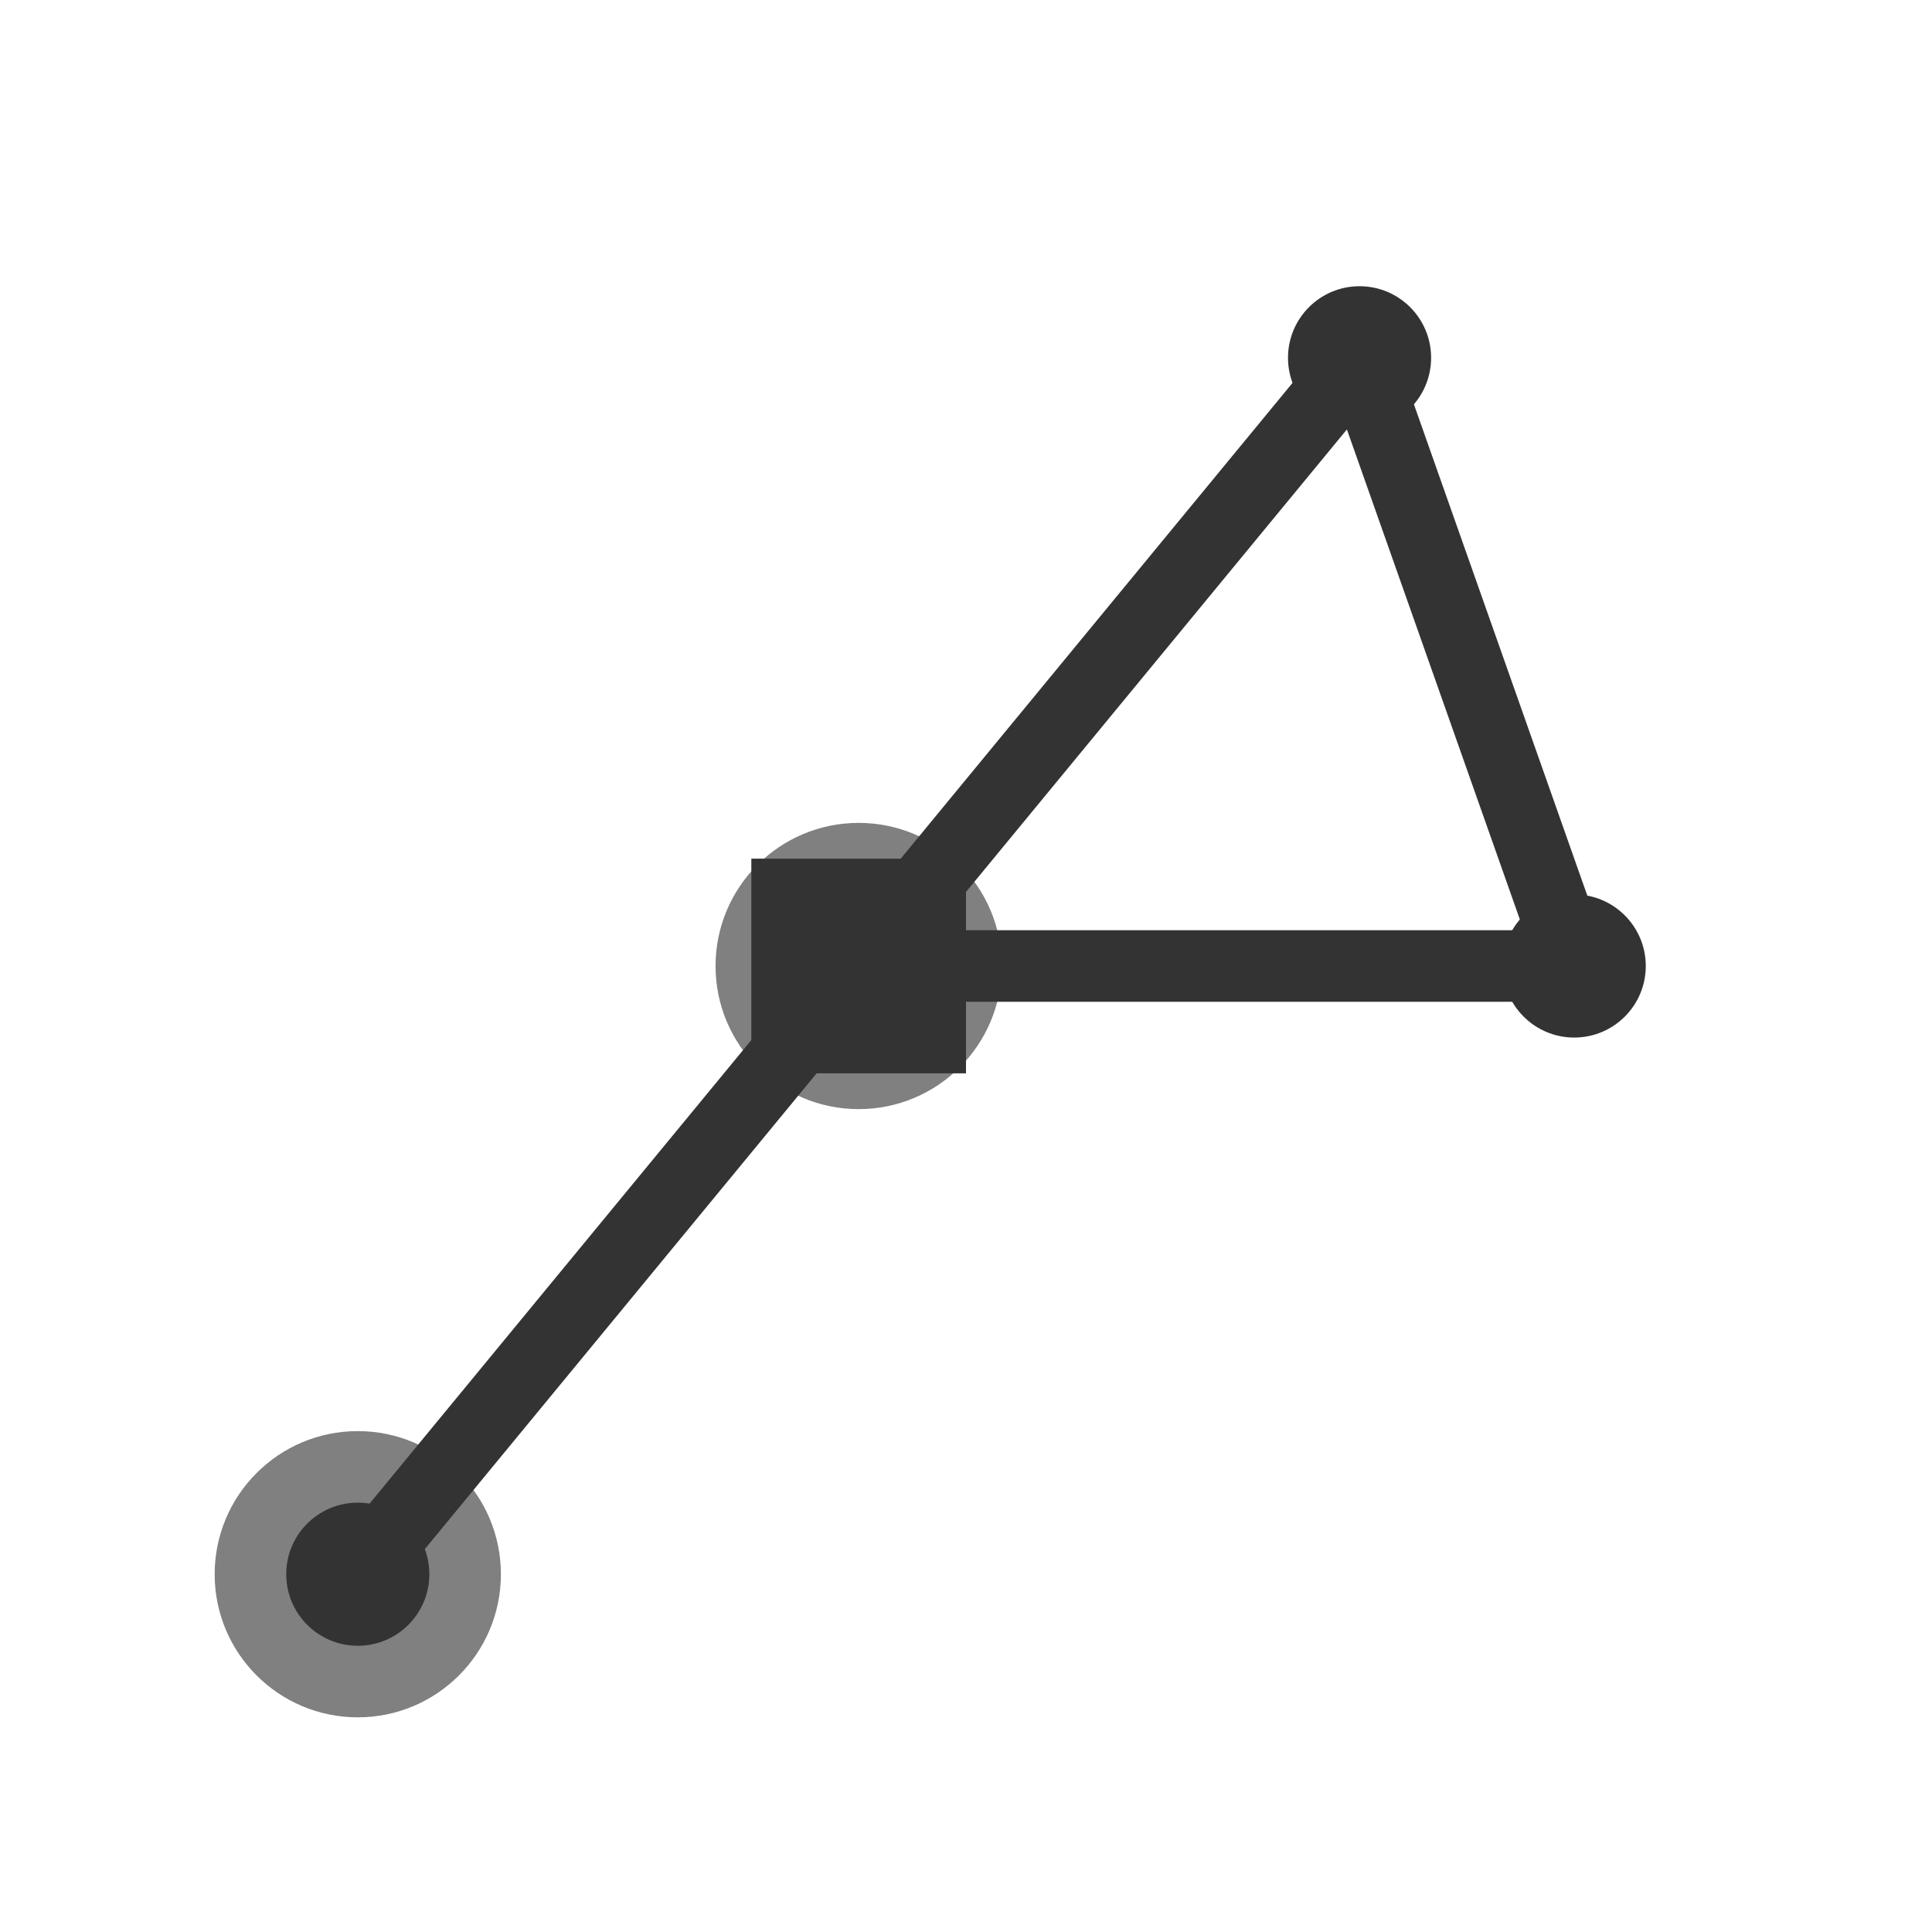
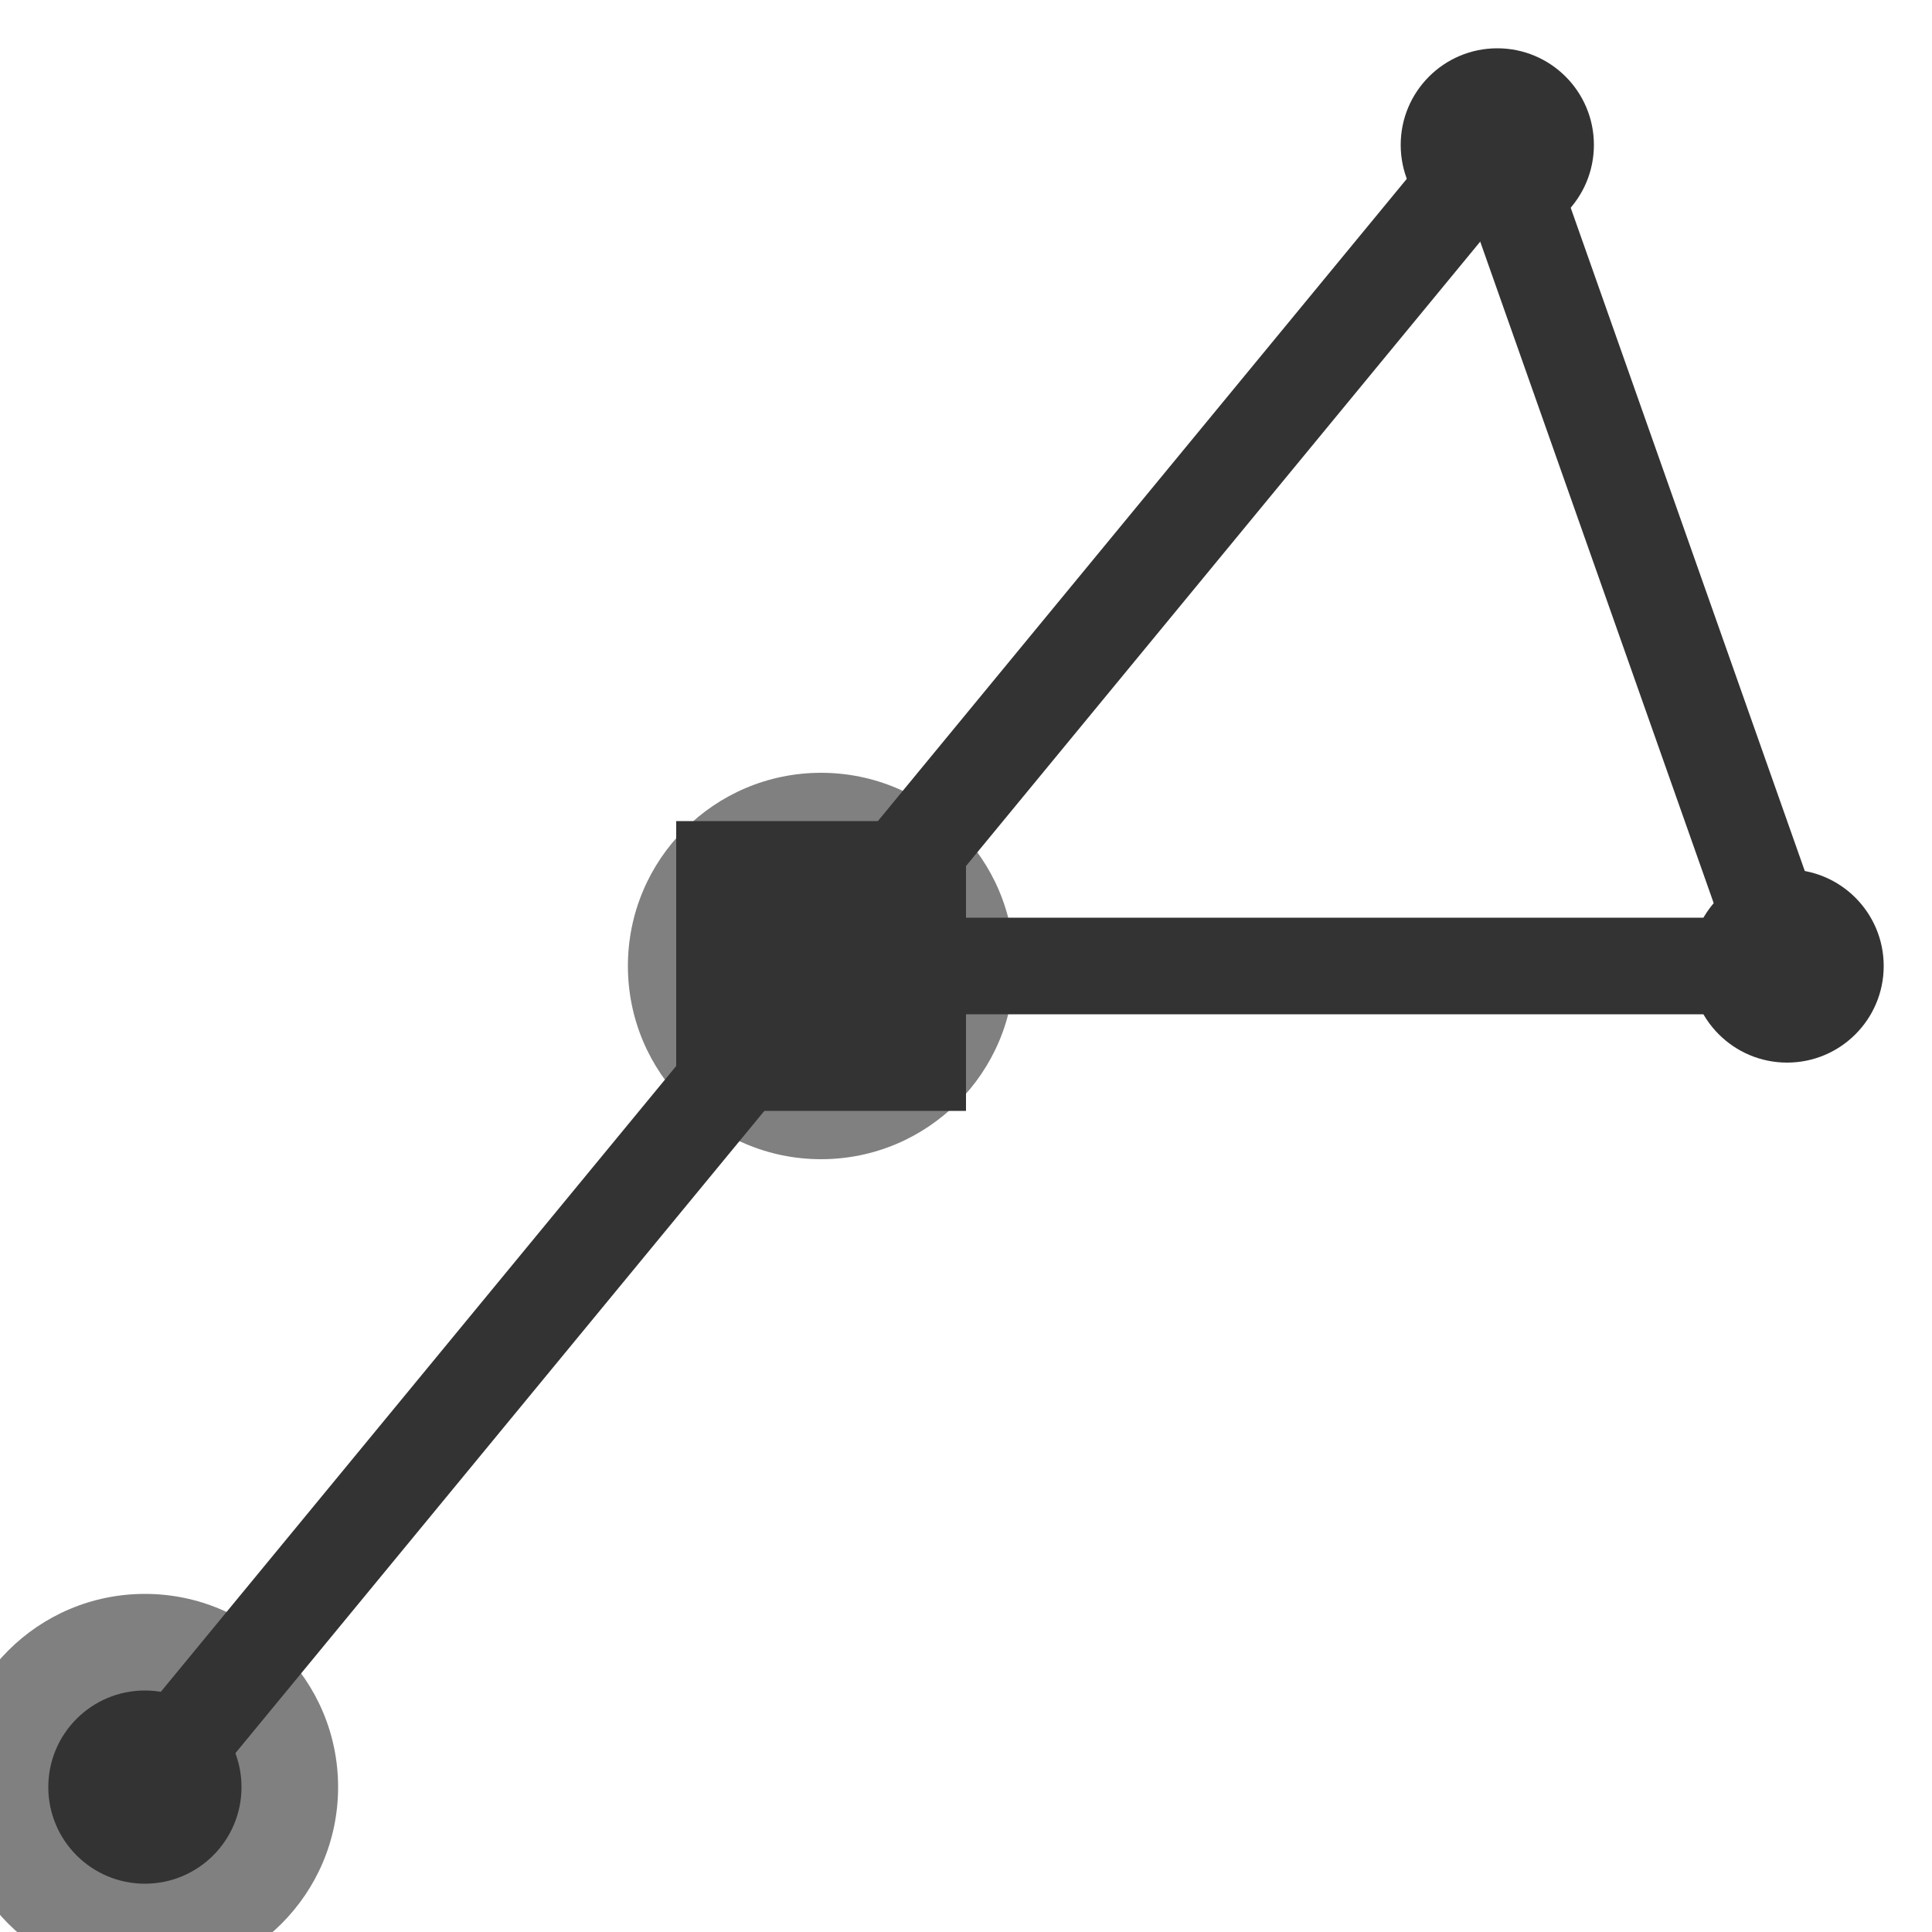
- <svg xmlns="http://www.w3.org/2000/svg" class="chord-icon" width="54.0" height="54.0">
-   <circle cx="10.0" cy="44.0" r="4" fill="gray" />
-   <circle cx="24.0" cy="27.0" r="4" fill="gray" />
-   <circle cx="24.0" cy="27.0" r="2" fill="#333333" />
-   <circle cx="38.0" cy="10.0" r="2" fill="#333333" />
-   <circle cx="44.0" cy="27.0" r="2" fill="#333333" />
-   <circle cx="10.0" cy="44.0" r="2" fill="#333333" />
-   <rect x="21.0" y="24.0" width="6" height="6" fill="#333333" />
-   <line x1="24.0" y1="27.0" x2="38.0" y2="10.0" stroke="#333333" stroke-width="2" />
-   <line x1="24.0" y1="27.0" x2="44.0" y2="27.0" stroke="#333333" stroke-width="2" />
-   <line x1="24.0" y1="27.0" x2="10.0" y2="44.0" stroke="#333333" stroke-width="2" />
-   <line x1="38.0" y1="10.0" x2="44.0" y2="27.0" stroke="#333333" stroke-width="2" />
+ <svg xmlns="http://www.w3.org/2000/svg" class="chord-icon" width="40.0" height="40.0">
+   <circle cx="3.0" cy="37.0" r="4" fill="gray" />
+   <circle cx="17.0" cy="20.0" r="4" fill="gray" />
+   <circle cx="17.0" cy="20.0" r="2" fill="#333333" />
+   <circle cx="31.0" cy="3.0" r="2" fill="#333333" />
+   <circle cx="37.0" cy="20.0" r="2" fill="#333333" />
+   <circle cx="3.0" cy="37.0" r="2" fill="#333333" />
+   <rect x="14.0" y="17.0" width="6" height="6" fill="#333333" />
+   <line x1="17.0" y1="20.0" x2="31.0" y2="3.0" stroke="#333333" stroke-width="2" />
+   <line x1="17.0" y1="20.0" x2="37.0" y2="20.0" stroke="#333333" stroke-width="2" />
+   <line x1="17.0" y1="20.0" x2="3.0" y2="37.0" stroke="#333333" stroke-width="2" />
+   <line x1="31.0" y1="3.0" x2="37.0" y2="20.0" stroke="#333333" stroke-width="2" />
</svg>
